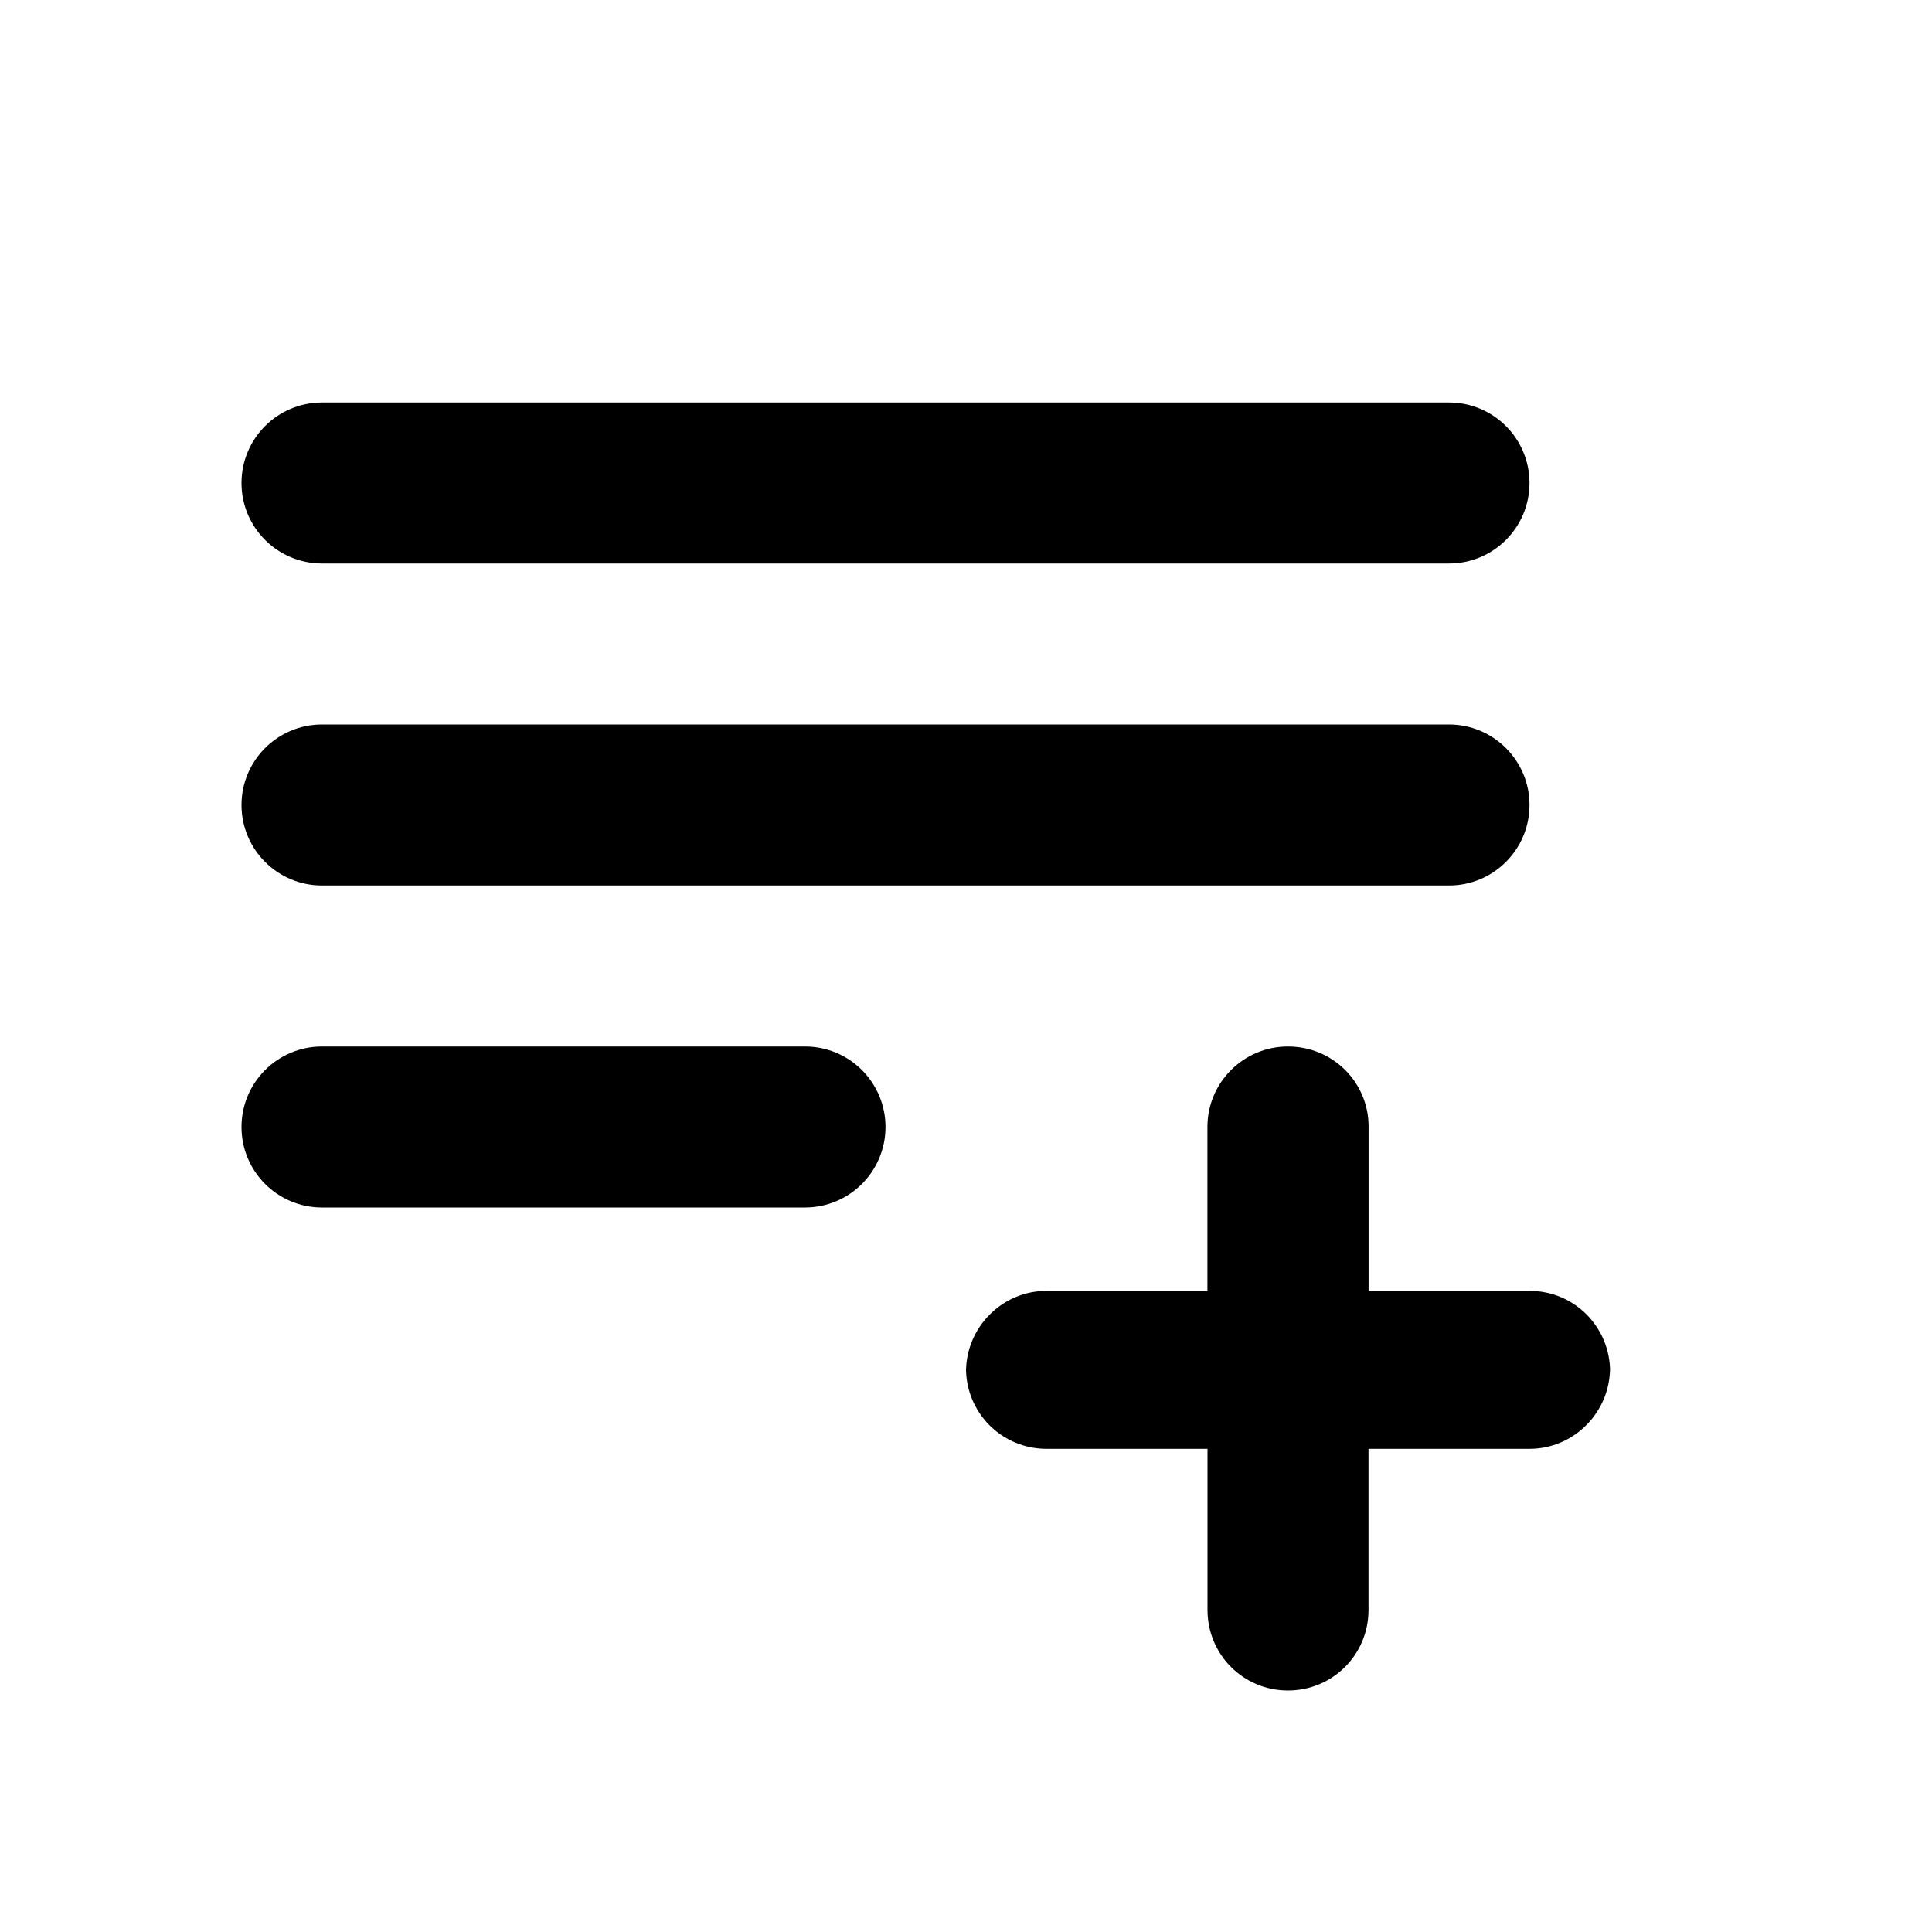
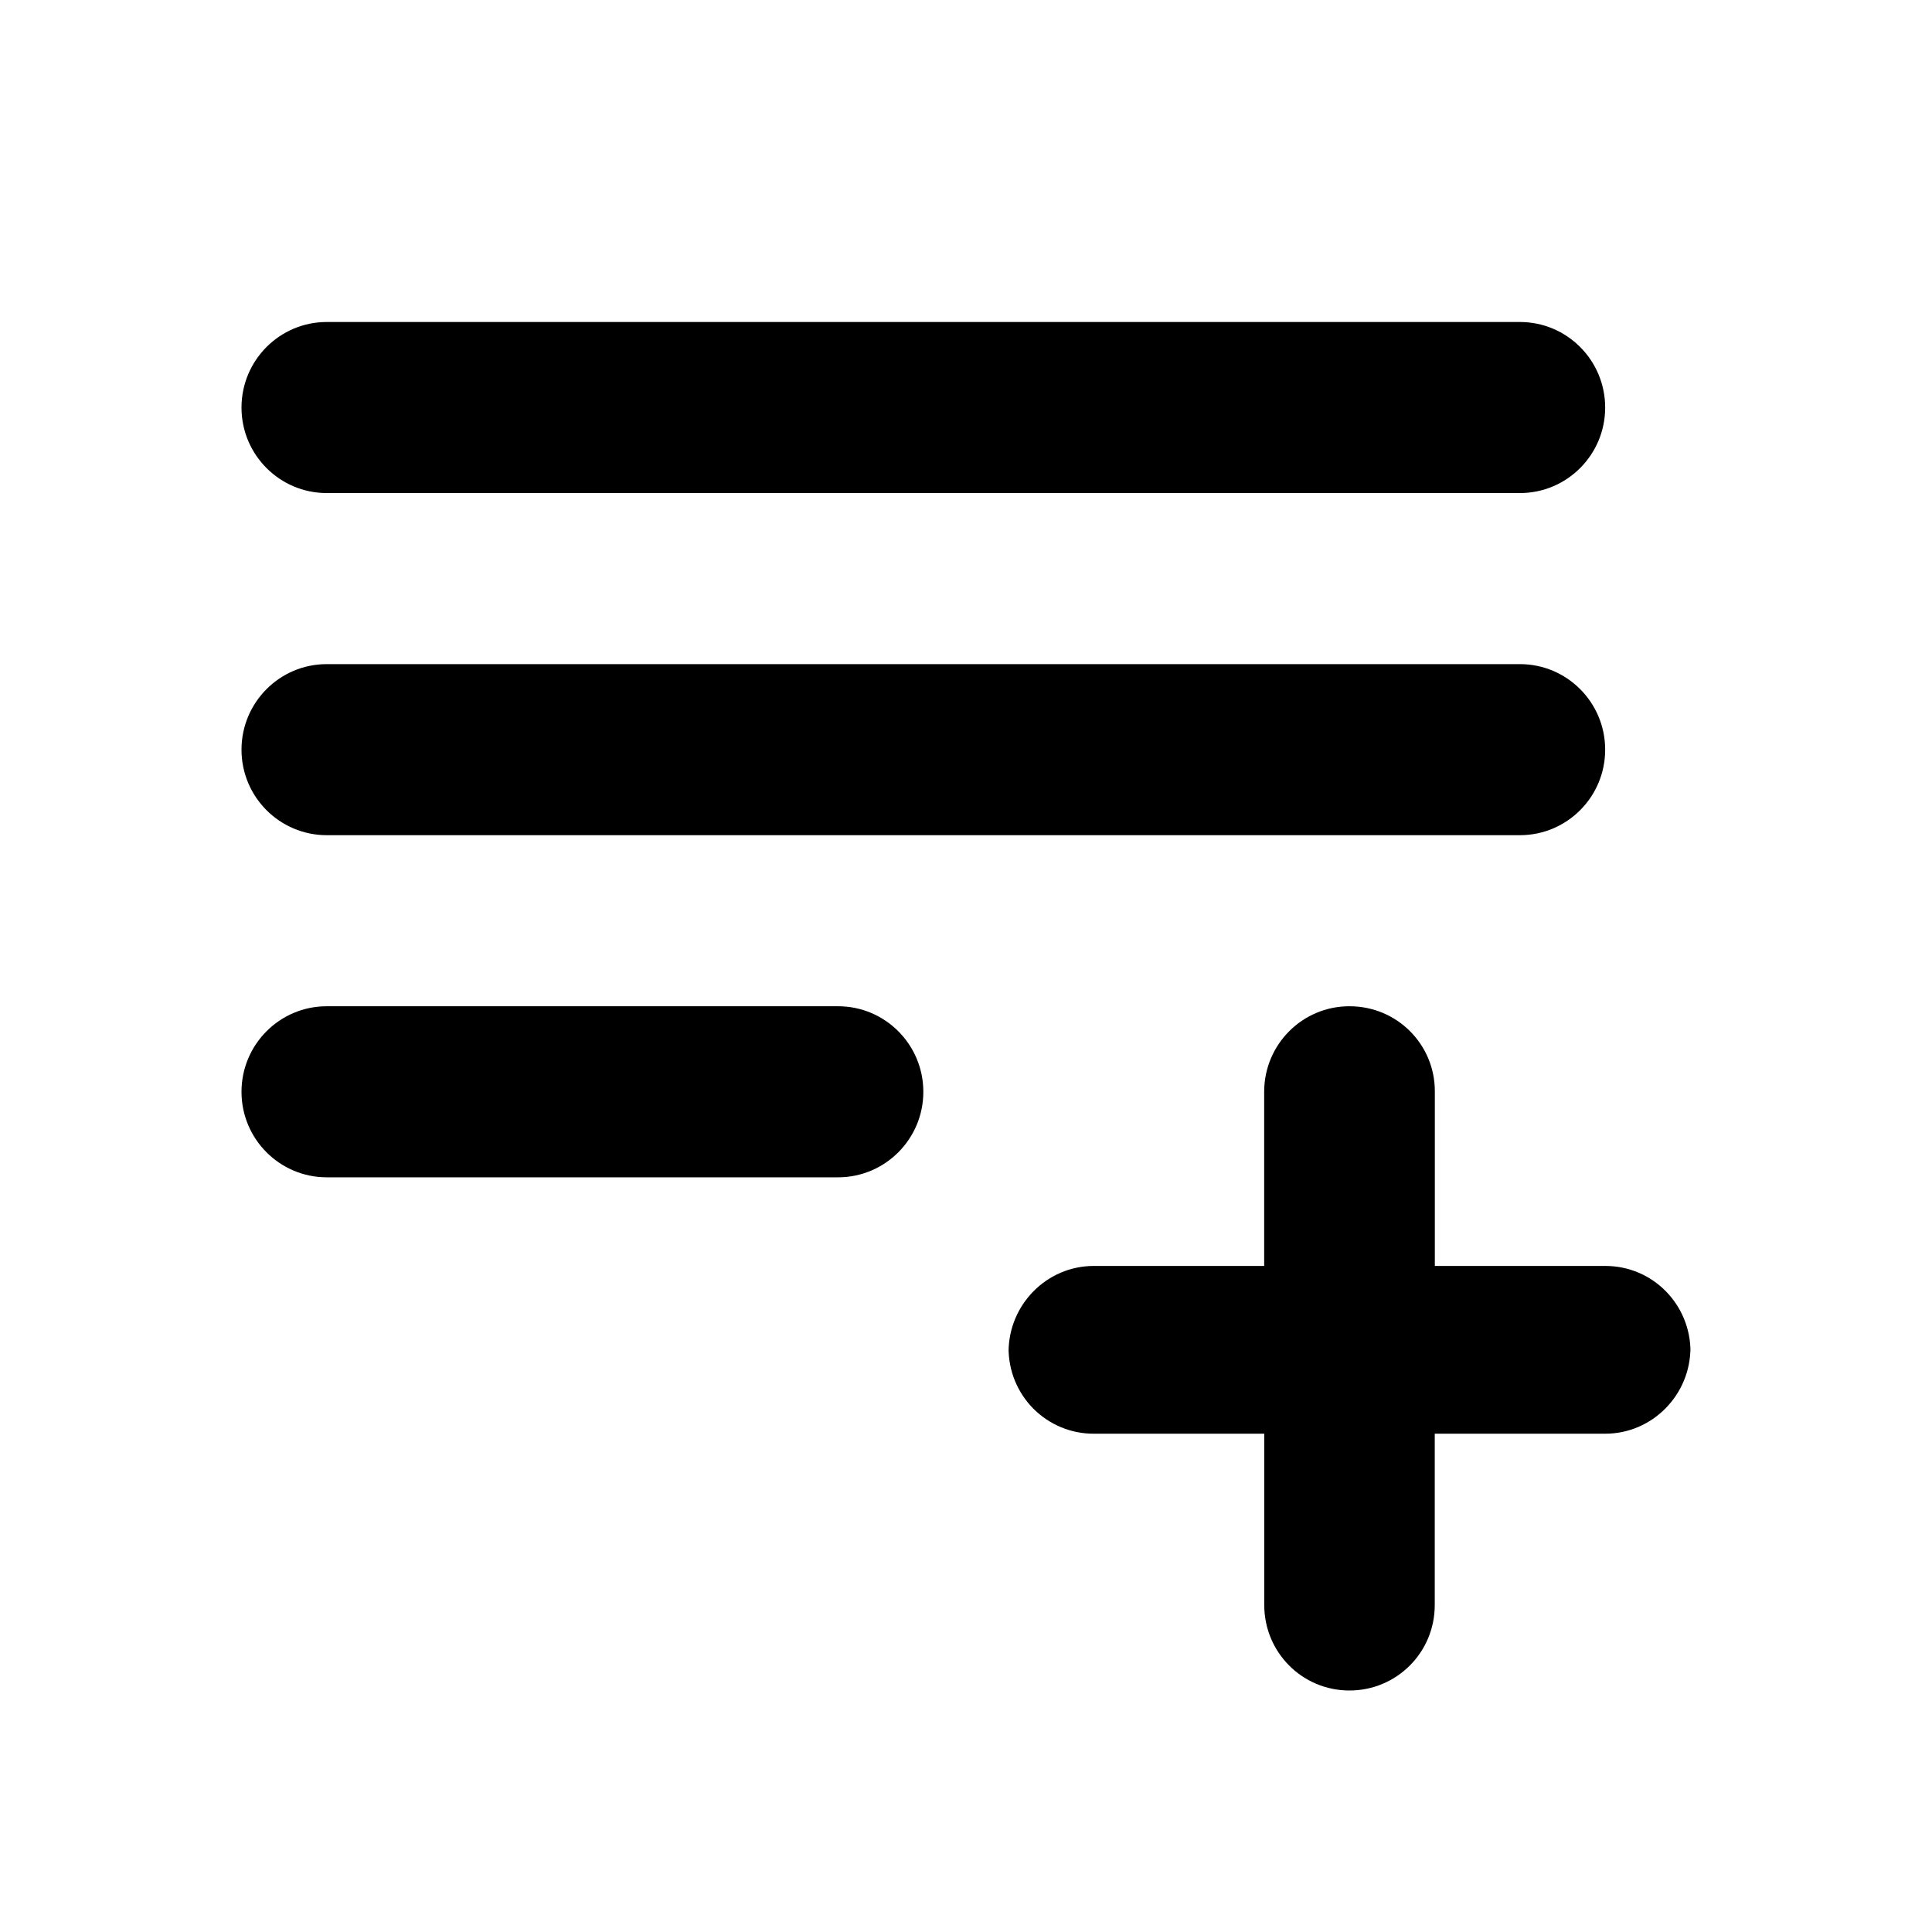
- <svg xmlns="http://www.w3.org/2000/svg" xmlns:xlink="http://www.w3.org/1999/xlink" width="24" height="24" viewBox="0 0 24 24">
-   <defs>
-     <path id="a" d="M4 5h14a1 1 0 0 1 0 2H4a1 1 0 1 1 0-2zm0 4h14a1 1 0 0 1 0 2H4a1 1 0 0 1 0-2zm0 4h6a1 1 0 0 1 0 2H4a1 1 0 0 1 0-2zm16 4.04v-.046c0 .549-.447 1.004-.999 1.004H17V20c0 .557-.448 1-1 1-.557 0-1-.448-1-1v-2.002h-2.001A.998.998 0 0 1 12 16.994v.046c0-.549.447-1.004.999-1.004h2v-2.042A1 1 0 0 1 16 13c.557 0 1.001.445 1.001.994v2.042h2.001c.556 0 .999.45.999 1.004z" />
-   </defs>
-   <use fill="currentColor" fill-rule="evenodd" xlink:href="#a" />
+ <svg xmlns="http://www.w3.org/2000/svg" width="24px" height="24px" viewBox="0 0 24 24" version="1.1">
+   <g id="Icon/list" stroke="none" stroke-width="1" fill="none" fill-rule="evenodd">
+     <g id="list" transform="translate(3, 4)" fill="#000000">
+       <path d="M1.059,0 L15.881,0 C16.466,0 16.94,0.476 16.94,1.063 C16.94,1.649 16.466,2.125 15.881,2.125 L1.059,2.125 C0.474,2.125 0,1.649 0,1.063 C0,0.476 0.474,0 1.059,0 Z M1.059,4.25 L15.881,4.25 C16.466,4.25 16.94,4.726 16.94,5.313 C16.94,5.899 16.466,6.375 15.881,6.375 L1.059,6.375 C0.474,6.375 0,5.899 0,5.313 C0,4.726 0.474,4.25 1.059,4.25 Z M1.059,8.5 L7.411,8.5 C7.996,8.5 8.47,8.976 8.47,9.563 C8.47,10.149 7.996,10.625 7.411,10.625 L1.059,10.625 C0.474,10.625 0,10.149 0,9.563 C0,8.976 0.474,8.5 1.059,8.5 Z M17.999,12.793 L17.999,12.744 C17.999,13.327 17.526,13.81 16.941,13.81 L14.823,13.81 L14.823,15.938 C14.823,16.529 14.348,17 13.764,17 C13.174,17 12.705,16.524 12.705,15.938 L12.705,13.81 L10.587,13.81 C10.305,13.811 10.035,13.698 9.836,13.498 C9.638,13.298 9.527,13.026 9.529,12.744 L9.529,12.793 C9.529,12.209 10.002,11.726 10.587,11.726 L12.704,11.726 L12.704,9.556 C12.708,8.971 13.181,8.499 13.764,8.5 C14.354,8.5 14.824,8.973 14.824,9.556 L14.824,11.726 L16.942,11.726 C17.531,11.726 18,12.204 18,12.793 L17.999,12.793 Z" id="a" />
+     </g>
+   </g>
</svg>
